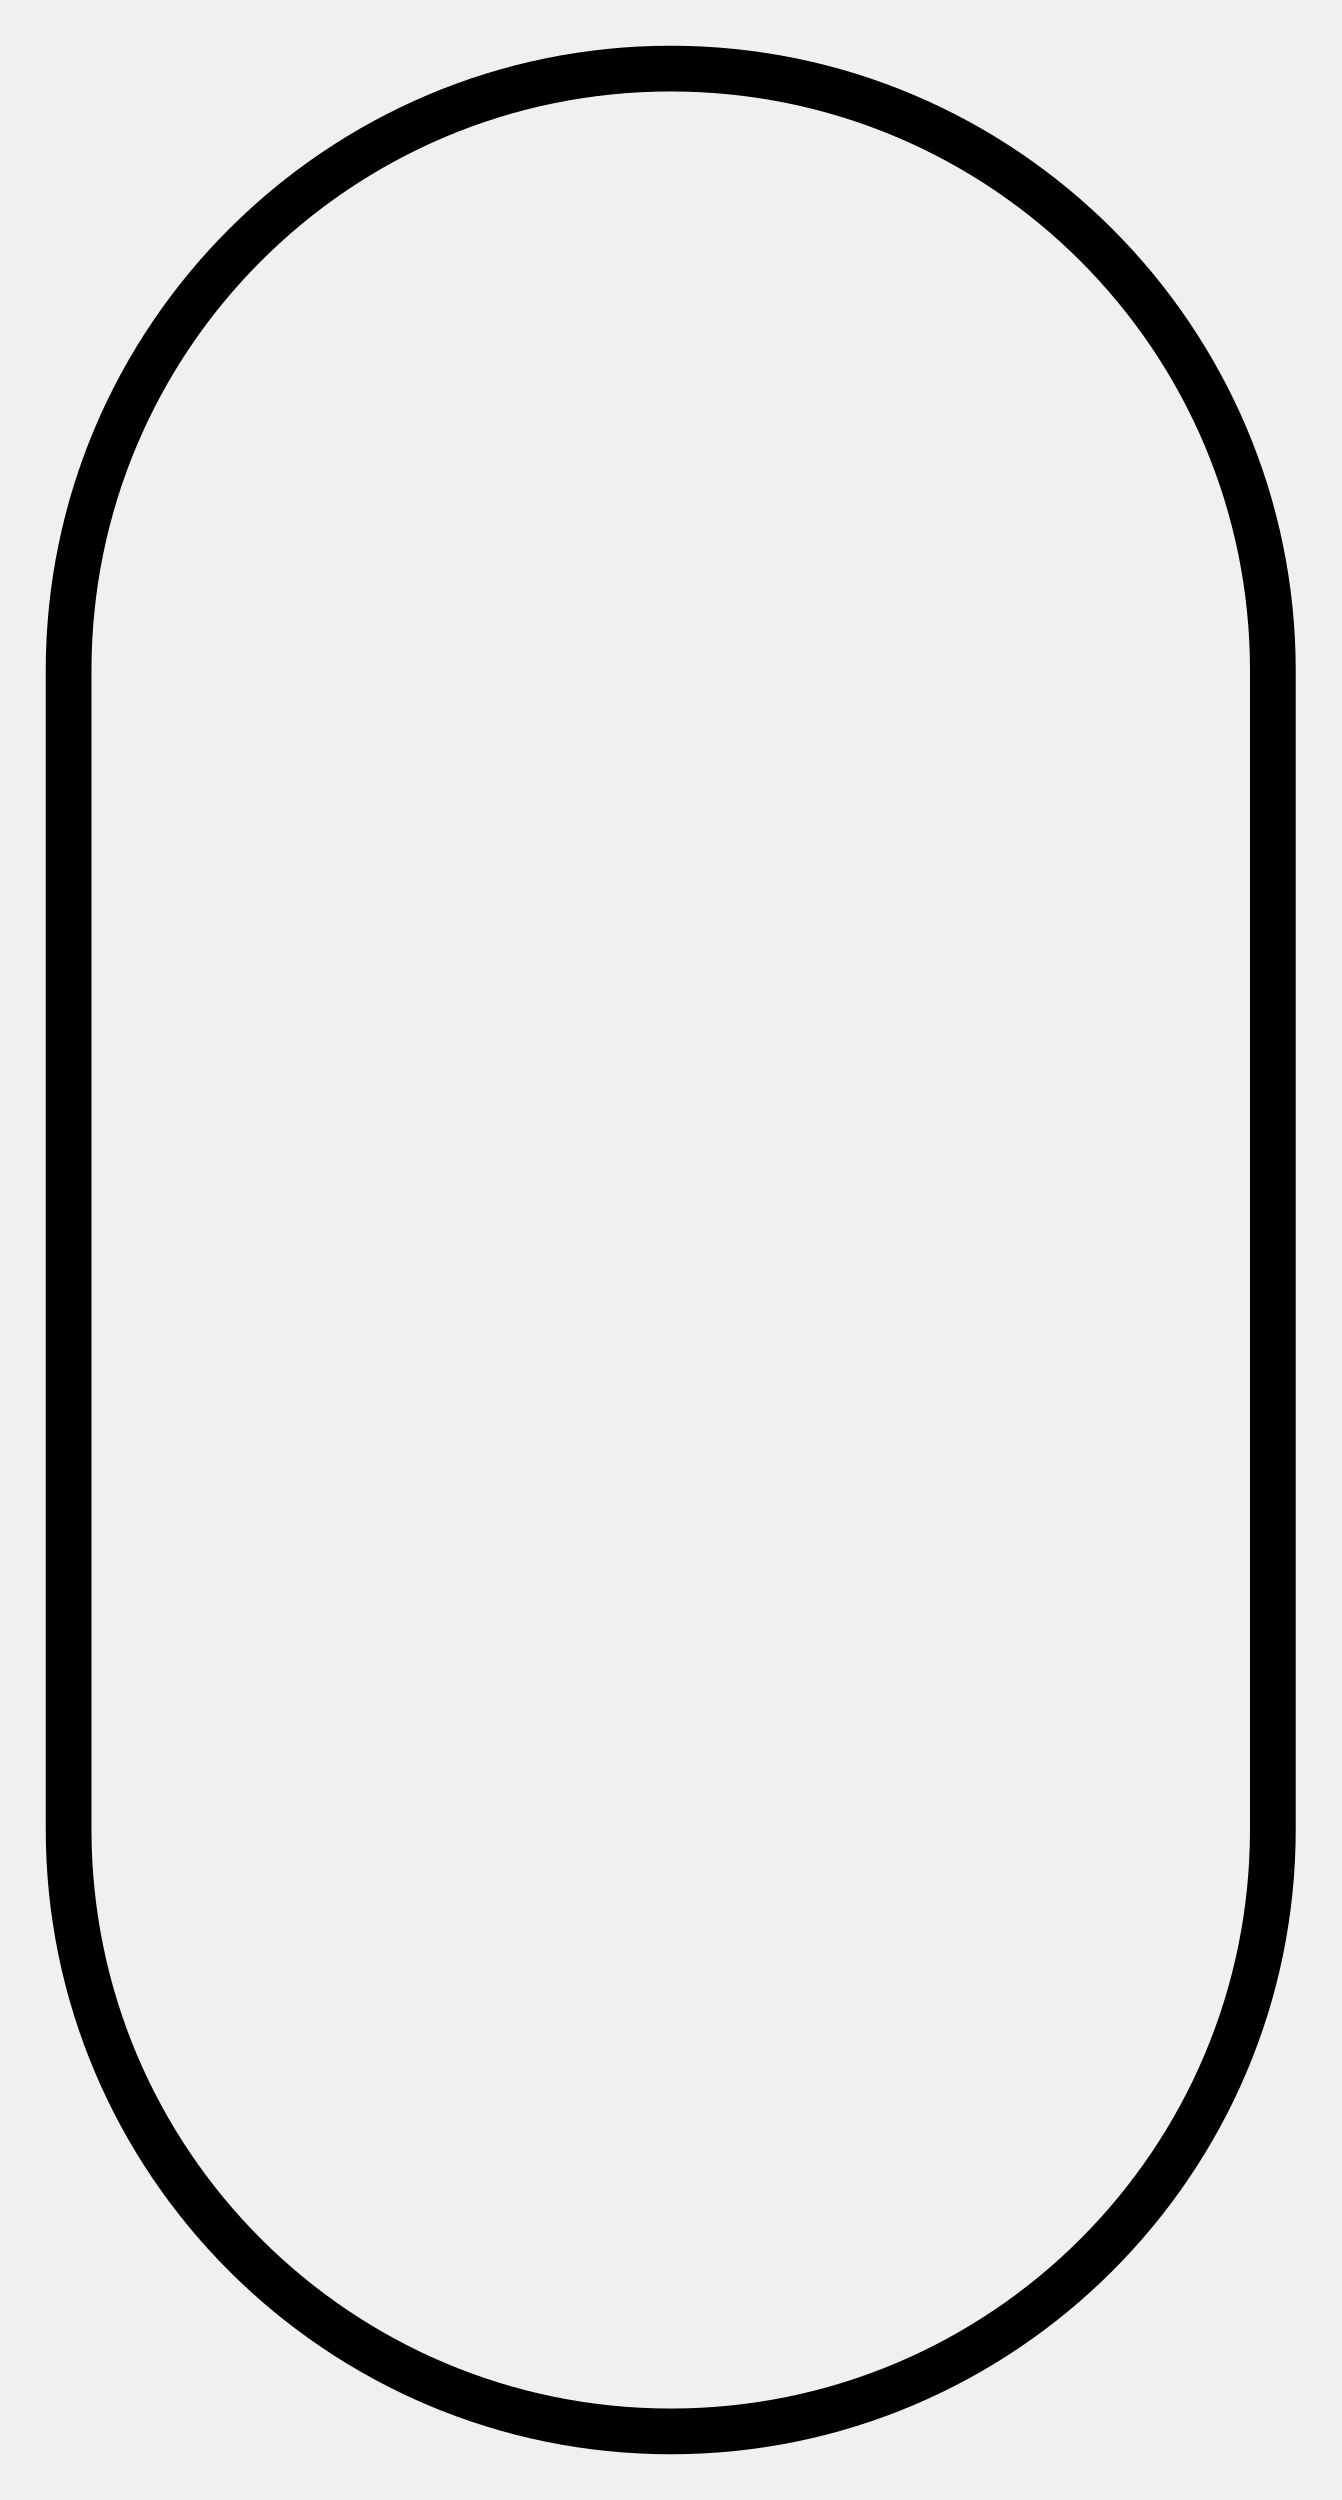
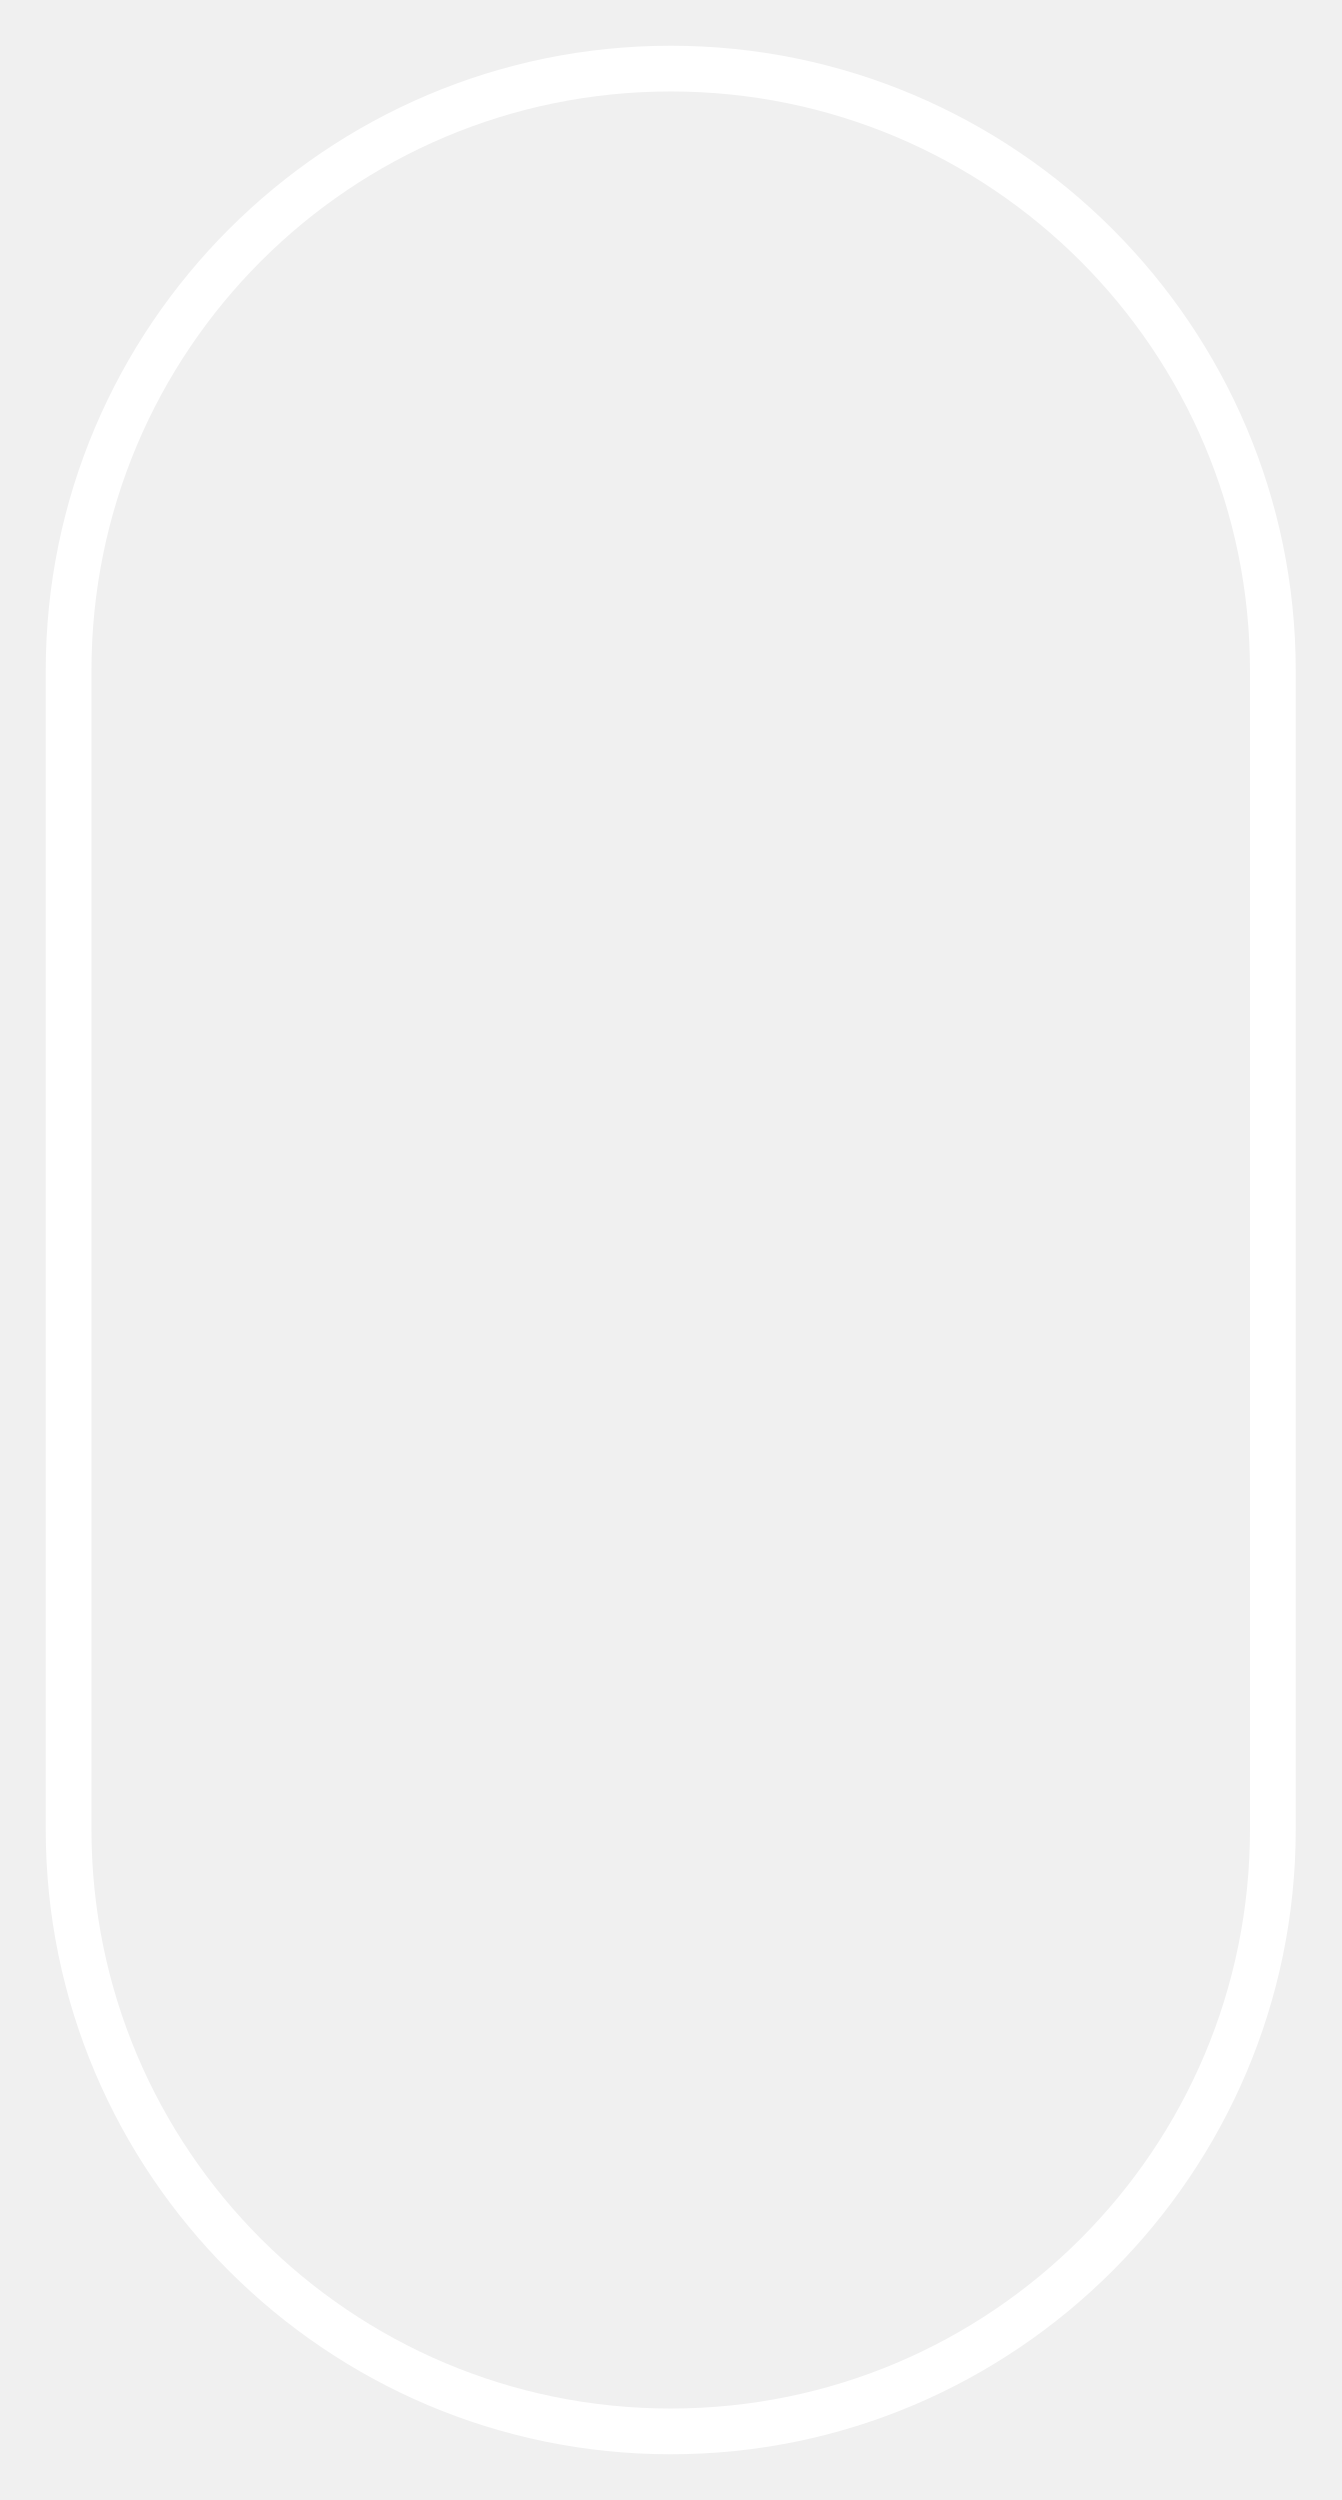
<svg xmlns="http://www.w3.org/2000/svg" xmlns:xlink="http://www.w3.org/1999/xlink" version="1.1" id="Capa_1" x="0px" y="0px" viewBox="0 0 88 164" enable-background="new 0 0 88 164" xml:space="preserve">
  <g id="contorno">
-     <path fill="#000000" d="M44,6c21,0,38,17,38,38v76c0,21-17,38-38,38c-21,0-38-17-38-38V44C6,23,23,6,44,6 M44,3L44,3   C21.4,3,3,21.4,3,44v76c0,22.6,18.4,41,41,41h0c22.6,0,41-18.4,41-41V44C85,21.4,66.6,3,44,3L44,3z" />
+     <path fill="#FFFFFF" d="M44,6c21,0,38,17,38,38v76c0,21-17,38-38,38c-21,0-38-17-38-38V44C6,23,23,6,44,6 M44,3L44,3   C21.4,3,3,21.4,3,44v76c0,22.6,18.4,41,41,41h0c22.6,0,41-18.4,41-41V44C85,21.4,66.6,3,44,3L44,3z" />
  </g>
  <g>
    <defs>
      <path id="mascara" d="M44,161L44,161c-22.6,0-41-18.4-41-41V44C3,21.4,21.4,3,44,3h0c22.6,0,41,18.4,41,41v76    C85,142.6,66.6,161,44,161z" />
    </defs>
    <clipPath id="mascara_1_">
      <use xlink:href="#mascara" overflow="visible" />
    </clipPath>
    <g id="flecha" clip-path="url(#mascara_1_)">
      <g>
-         <line fill="none" stroke="#000000" stroke-width="3" stroke-linecap="round" stroke-linejoin="round" stroke-miterlimit="10" x1="44" y1="-77.5" x2="44" y2="-0.5" />
+         <line fill="none" stroke="#FFFFFF" stroke-width="3" stroke-linecap="round" stroke-linejoin="round" stroke-miterlimit="10" x1="44" y1="-77.5" x2="44" y2="-0.5" />
      </g>
-       <polyline fill-rule="evenodd" clip-rule="evenodd" fill="none" stroke="#000000" stroke-width="3" stroke-linecap="round" stroke-linejoin="round" stroke-miterlimit="10" points="    23.5,-21 44,-0.5 64.5,-21   " />
+       <polyline fill-rule="evenodd" clip-rule="evenodd" fill="none" stroke="#FFFFFF" stroke-width="3" stroke-linecap="round" stroke-linejoin="round" stroke-miterlimit="10" points="    23.5,-21 44,-0.5 64.5,-21   " />
    </g>
  </g>
</svg>
